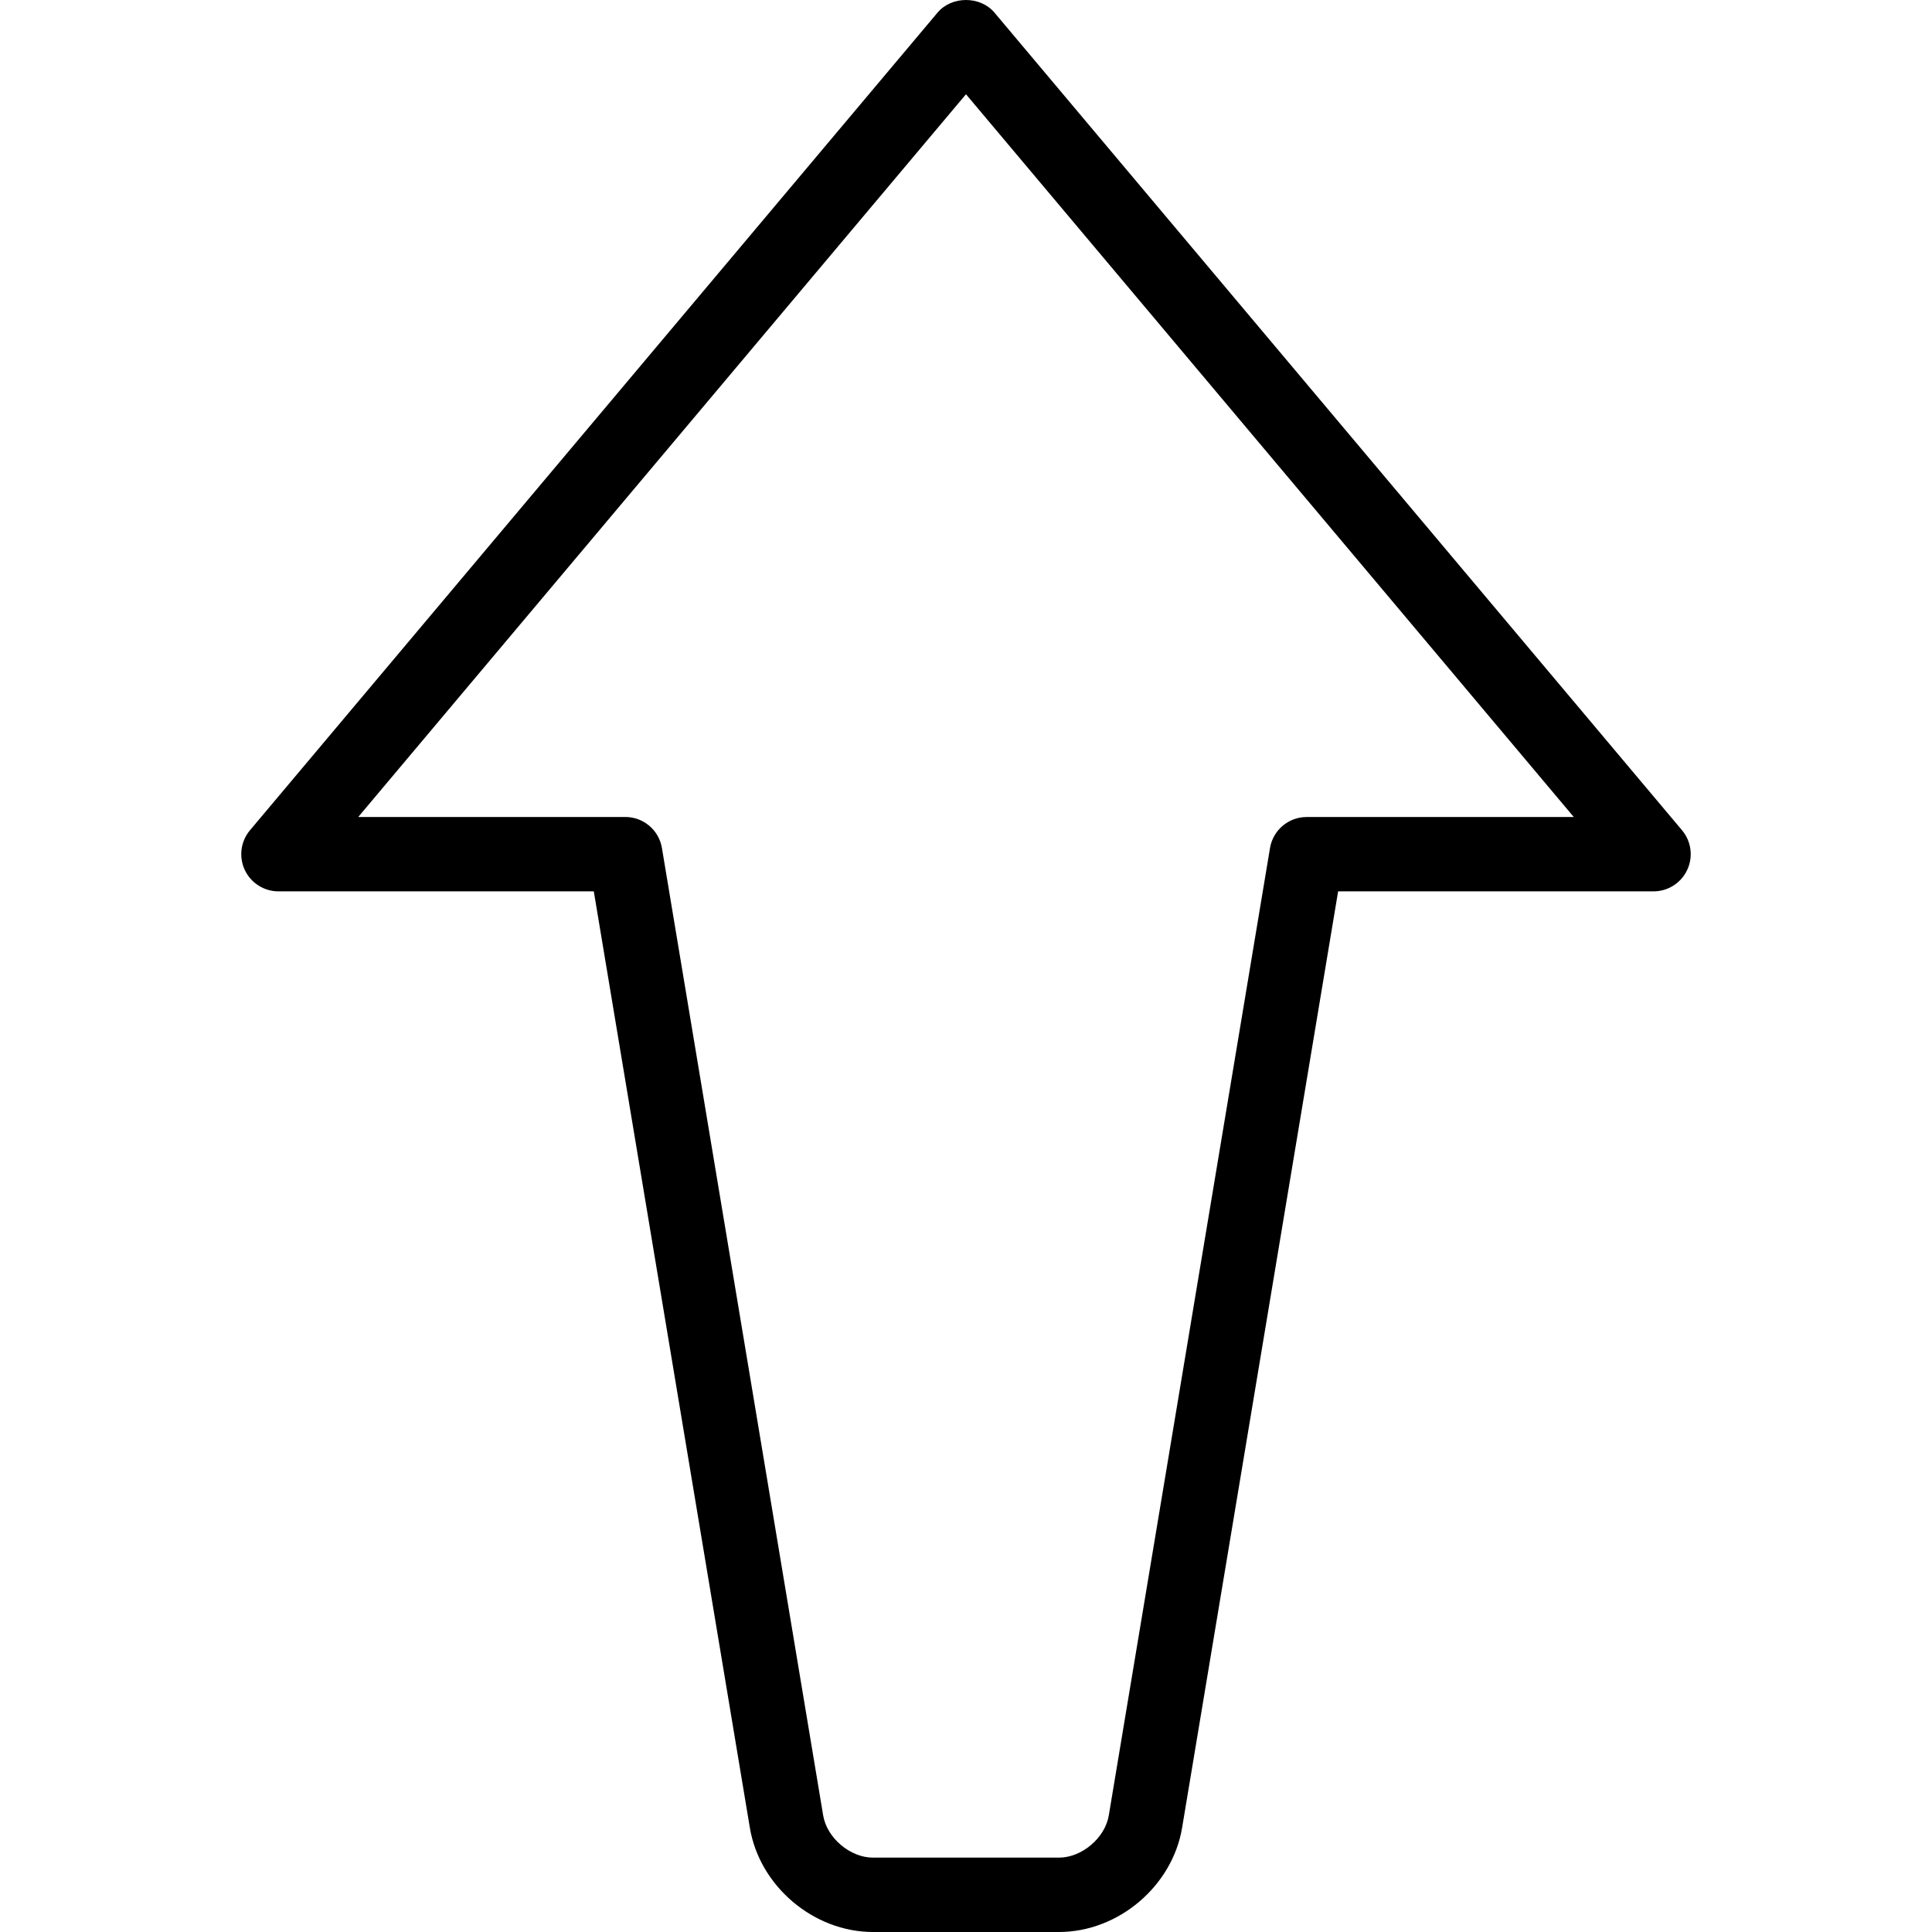
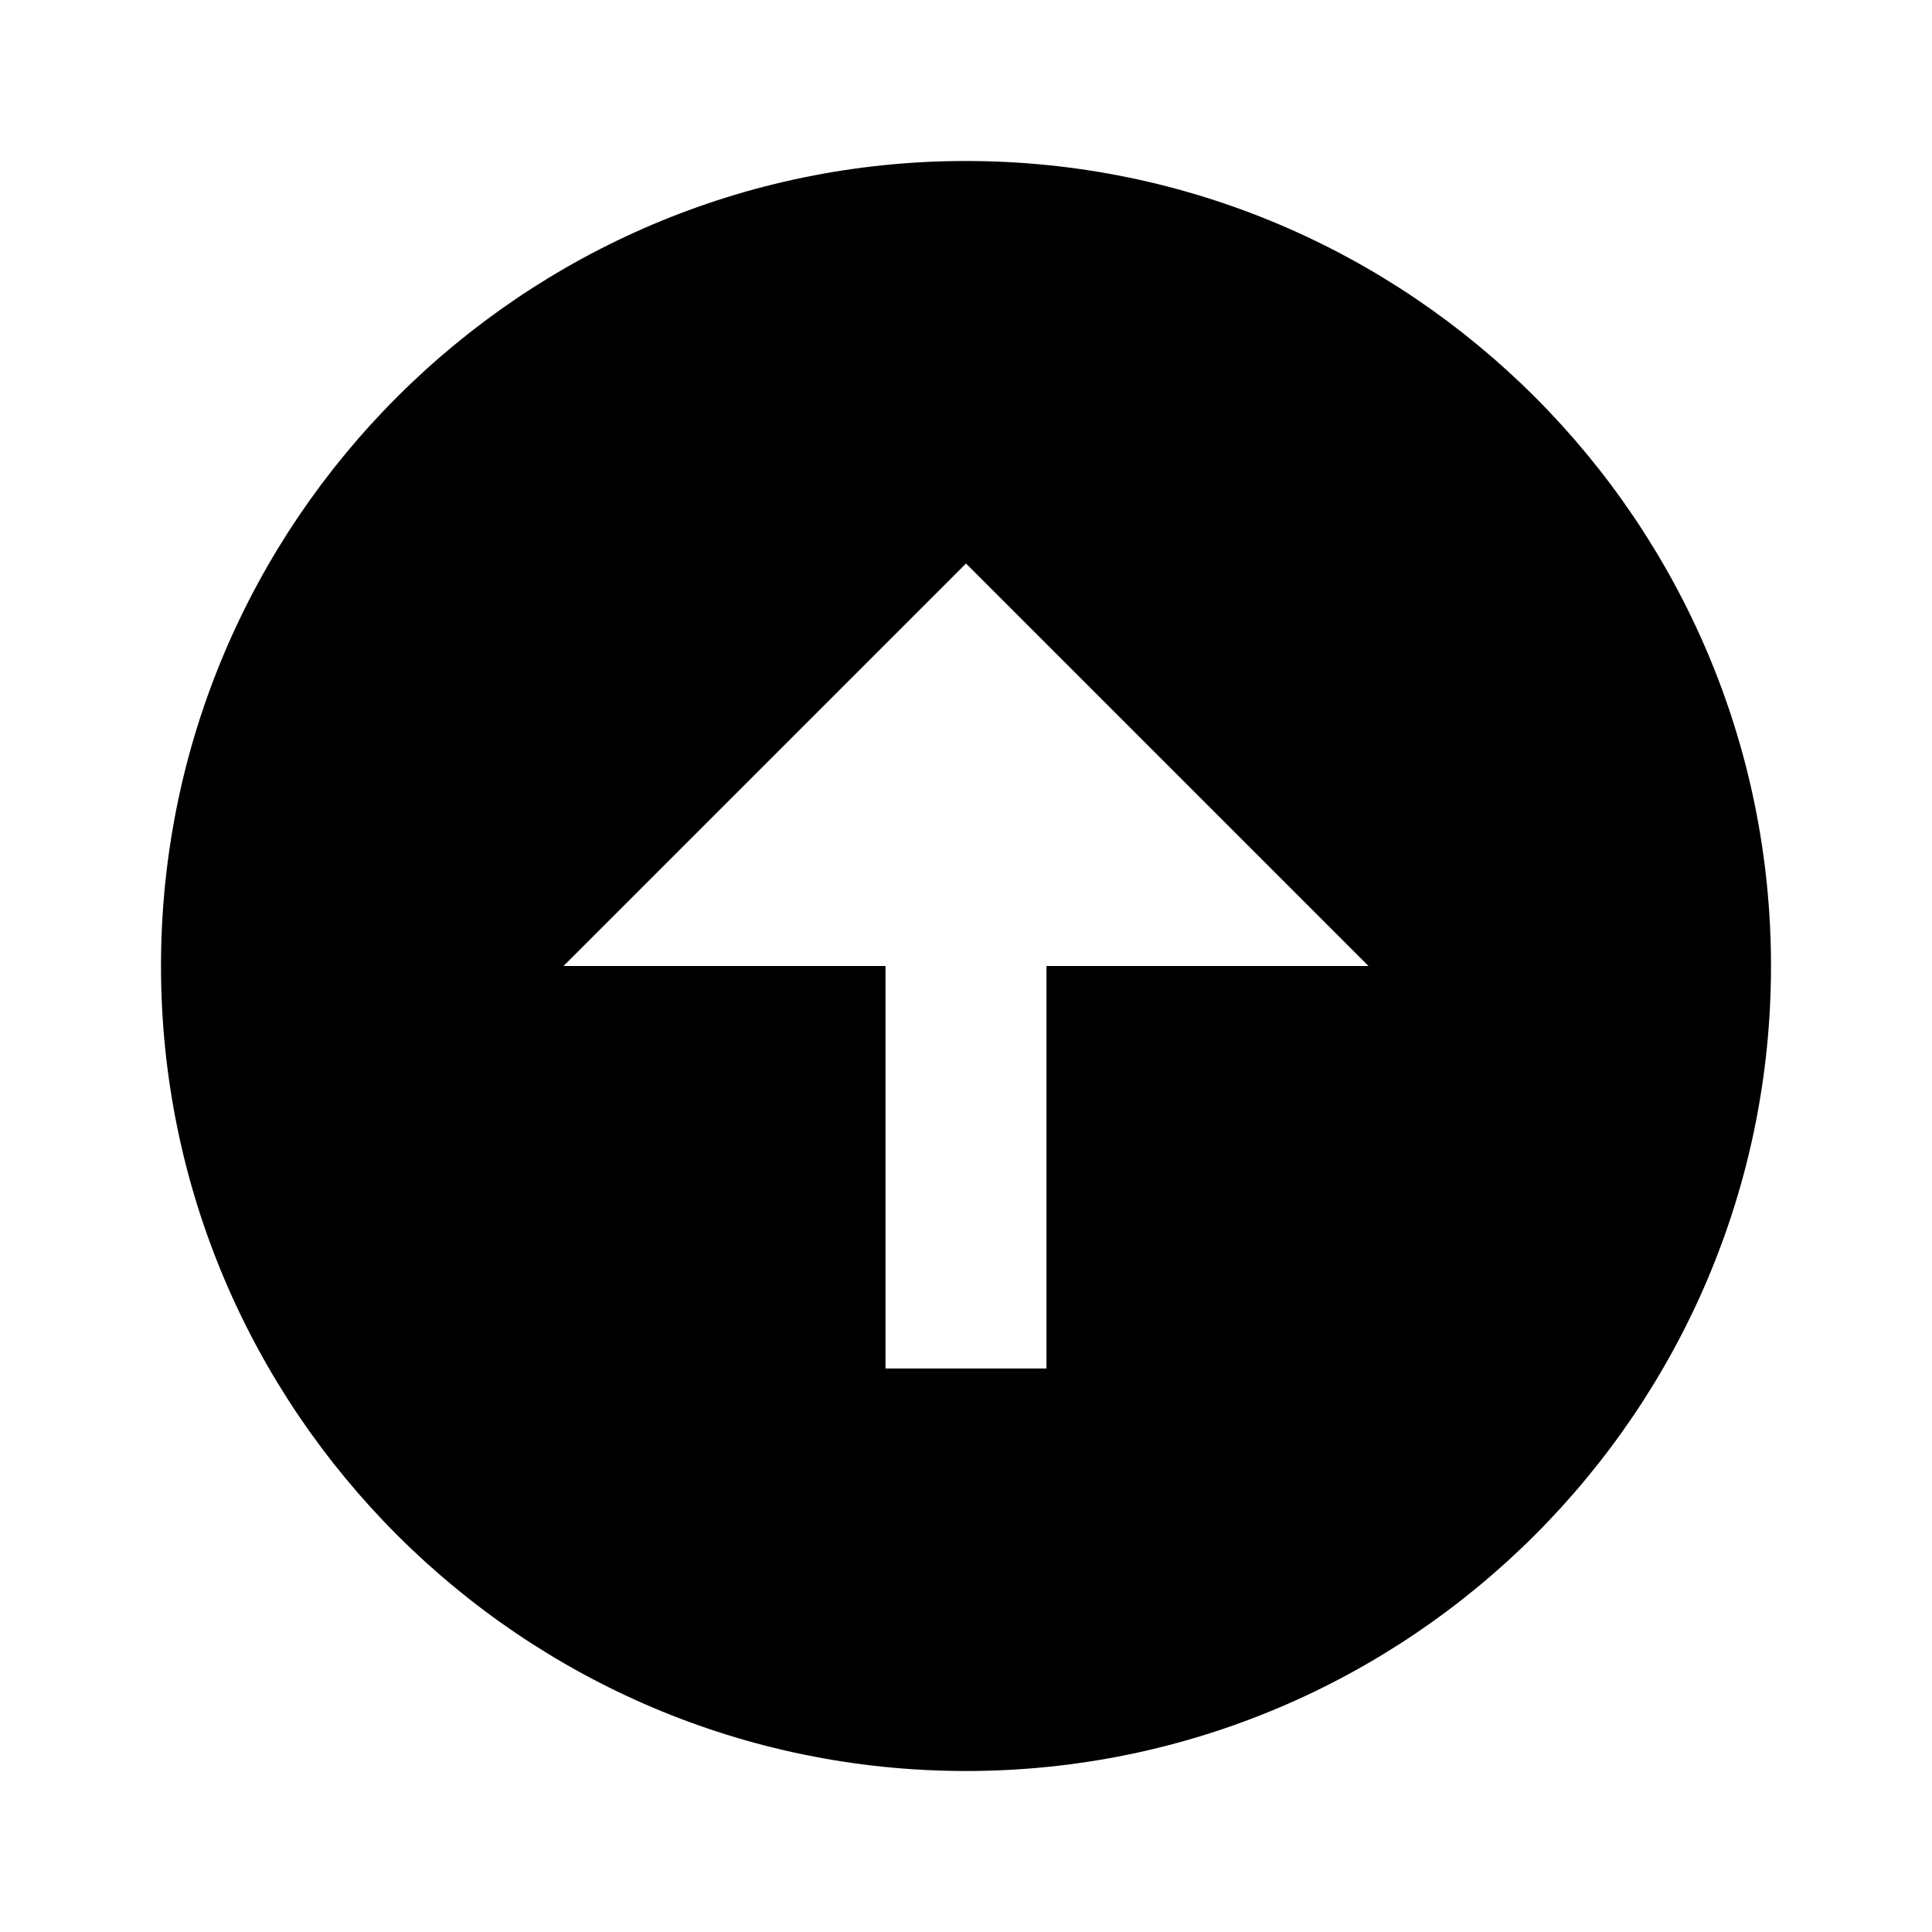
- <svg xmlns="http://www.w3.org/2000/svg" fill="#000000" height="800px" width="800px" version="1.1" id="Capa_1" viewBox="0 0 51.983 51.983" xml:space="preserve">
-   <g>
-     <path d="M45.257,22.339l-18.5-22c-0.381-0.452-1.15-0.452-1.531,0l-18.5,22c-0.25,0.297-0.305,0.713-0.141,1.066   c0.164,0.352,0.518,0.578,0.906,0.578h8.486l4.199,25.196c0.262,1.572,1.716,2.804,3.312,2.804h5.005   c1.595,0,3.05-1.231,3.313-2.804l4.198-25.196h8.487c0.389,0,0.742-0.226,0.906-0.578C45.562,23.052,45.507,22.636,45.257,22.339z    M35.157,21.983c-0.489,0-0.906,0.354-0.986,0.835l-4.338,26.031c-0.101,0.604-0.727,1.133-1.34,1.133h-5.005   c-0.613,0-1.238-0.529-1.339-1.133l-4.339-26.032c-0.08-0.482-0.497-0.835-0.986-0.835H9.639L25.991,2.536l16.353,19.446H35.157z" />
-   </g>
+ <svg xmlns="http://www.w3.org/2000/svg" fill="#000000" width="800px" height="800px" viewBox="0 0 24 24">
+   <path d="M12 22c5.514 0 10-4.486 10-10S17.514 2 12 2 2 6.486 2 12s4.486 10 10 10zm0-15 5 5h-4v5h-2v-5H7l5-5z" />
</svg>
